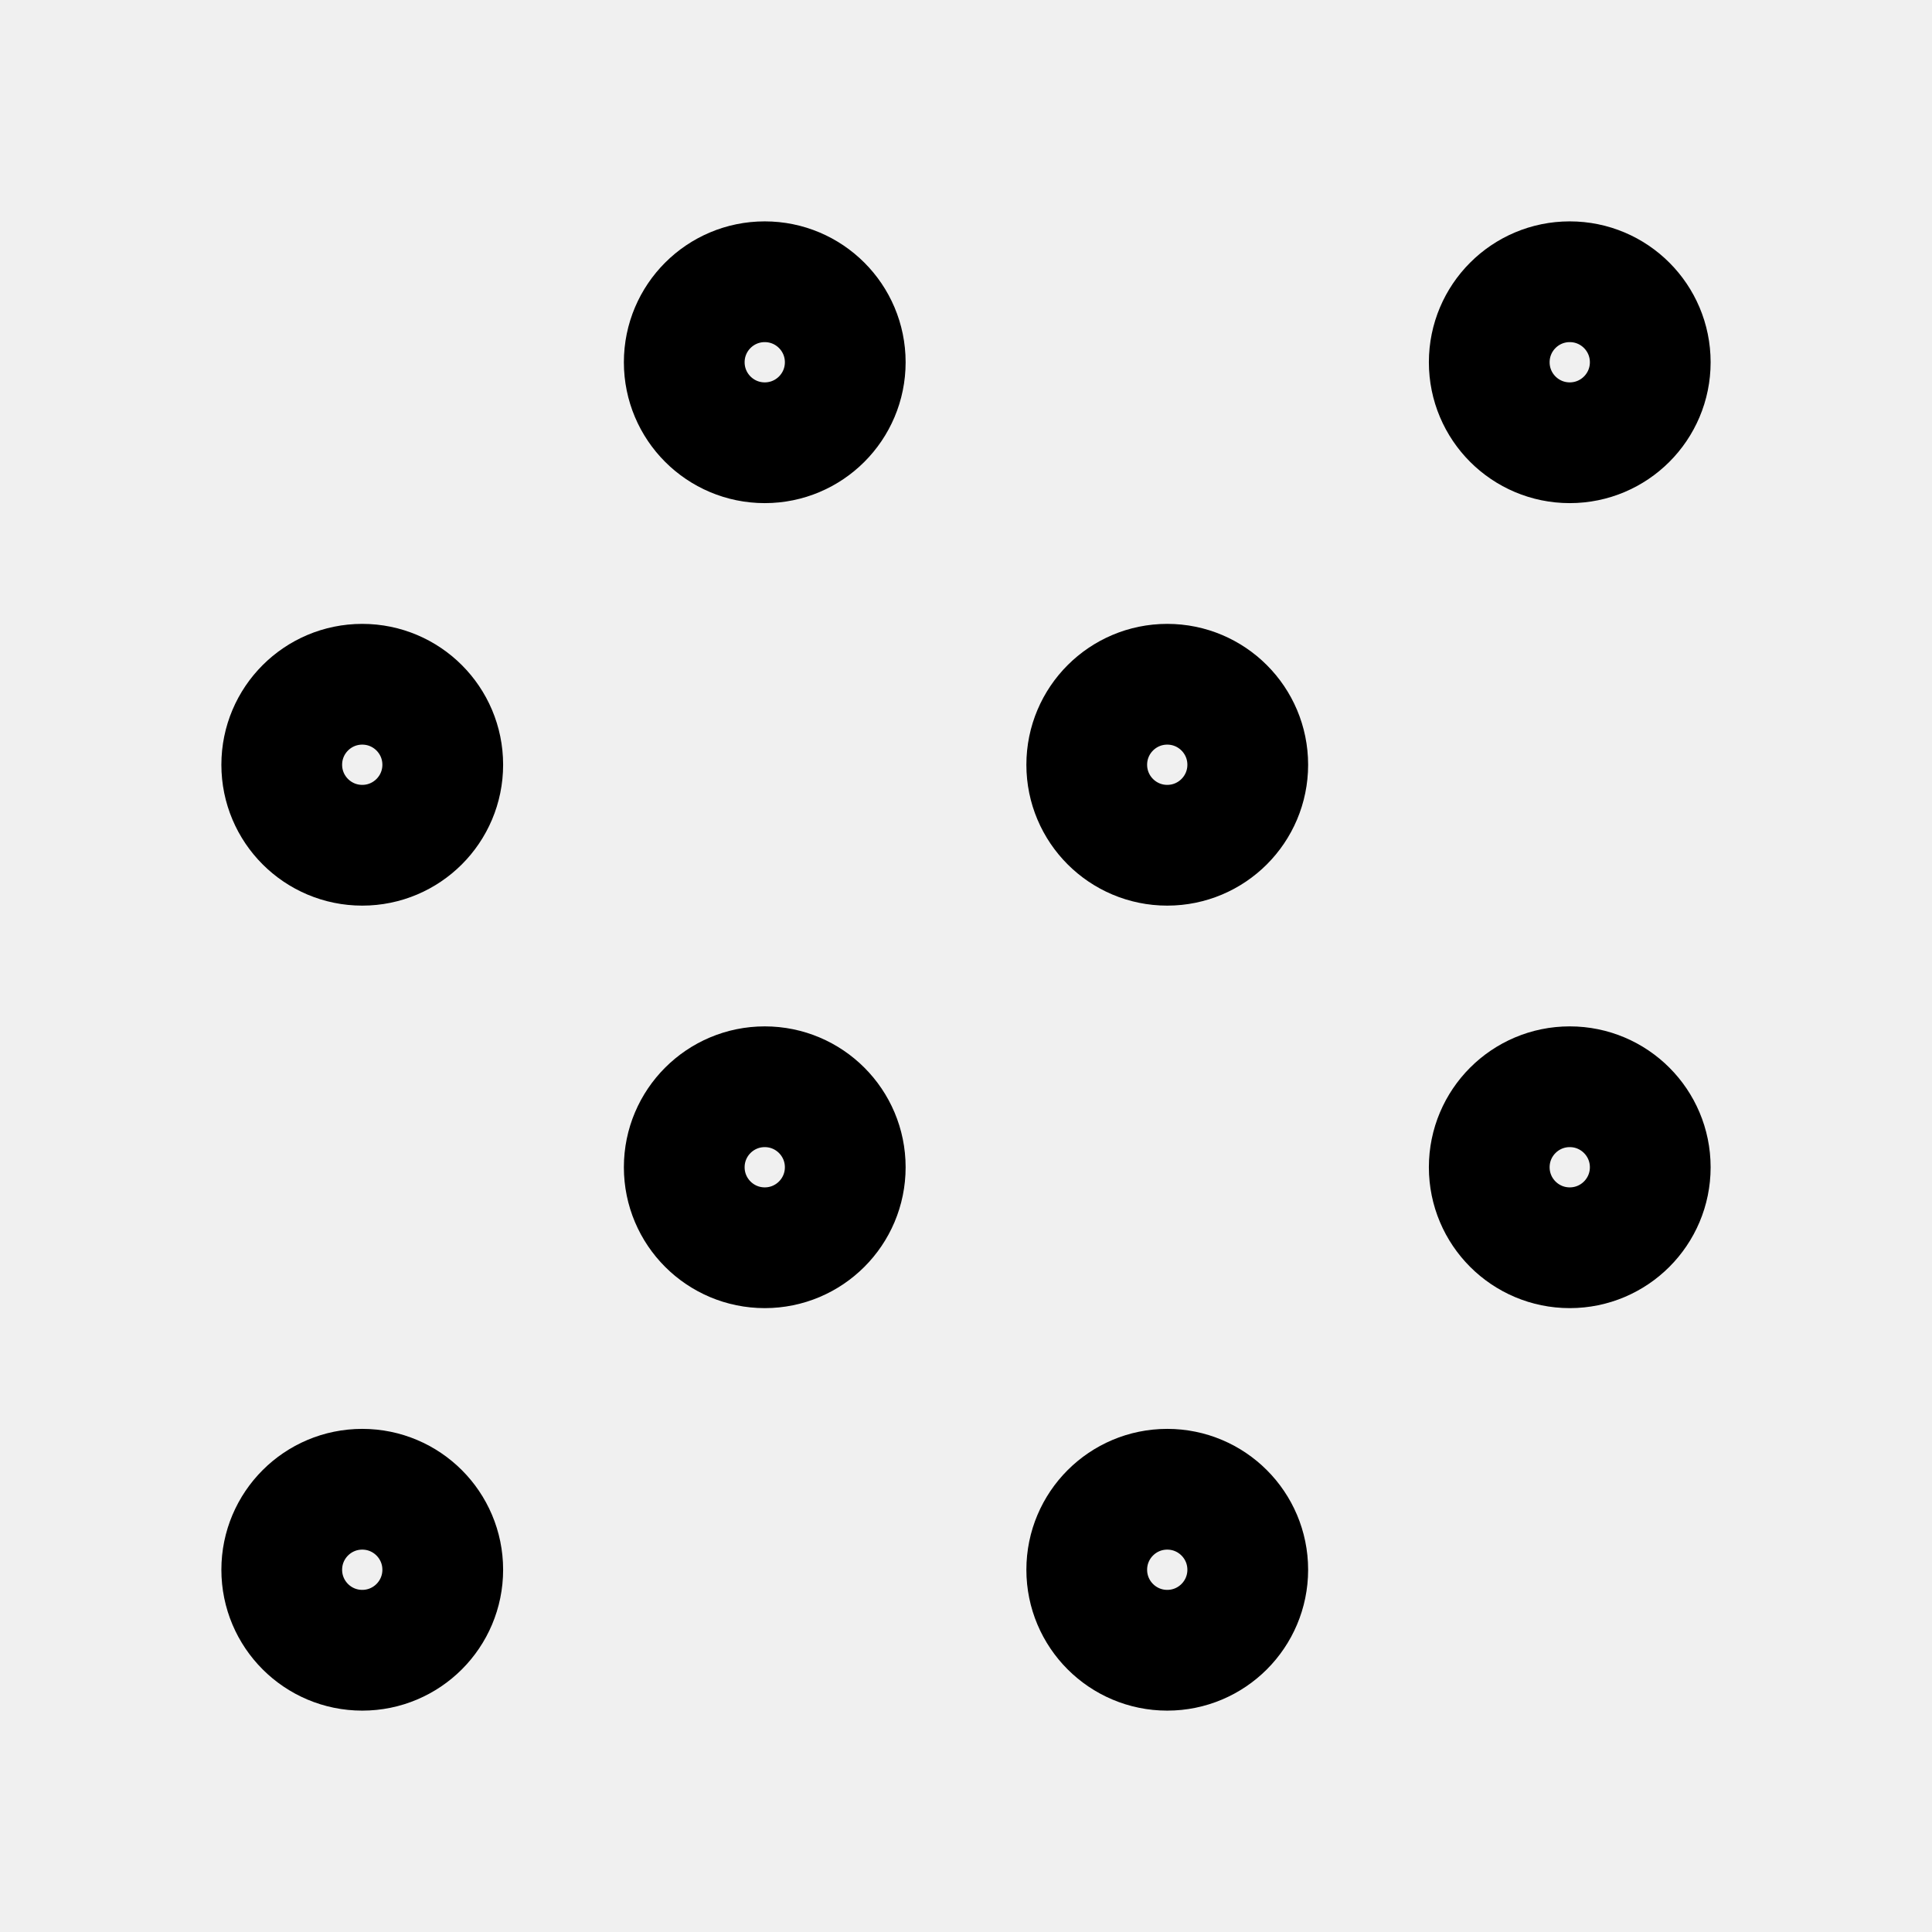
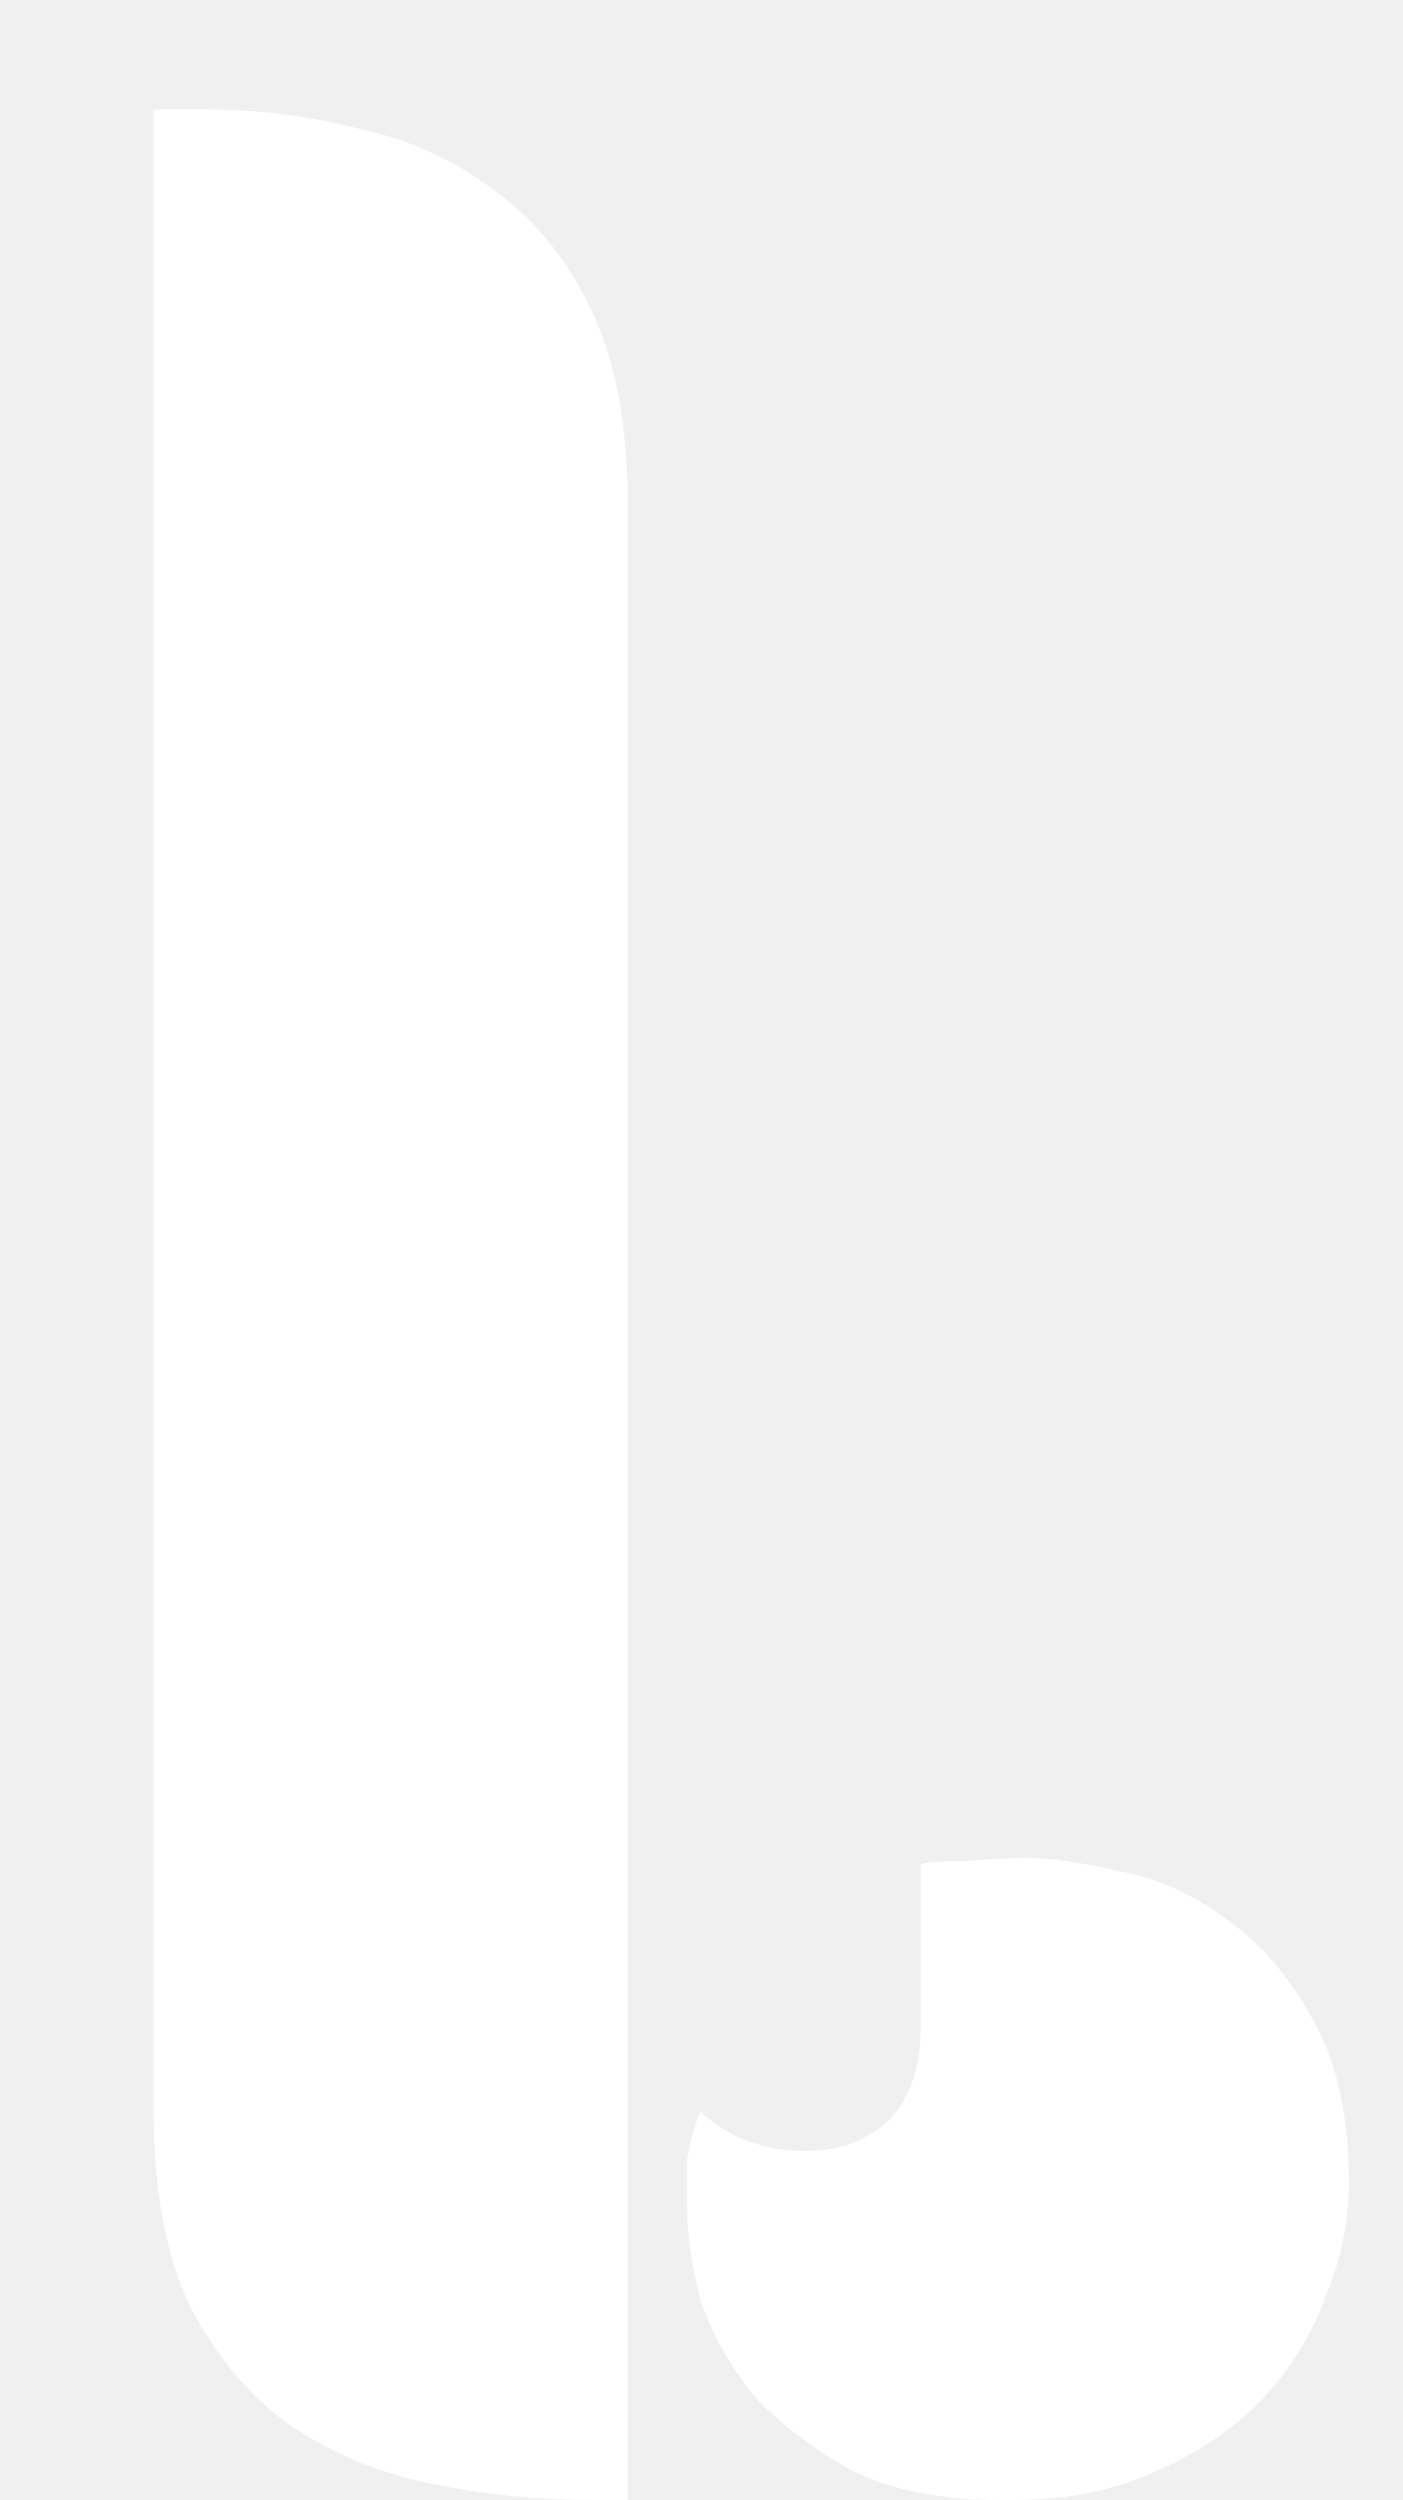
- <svg xmlns="http://www.w3.org/2000/svg" viewBox="0 0 24 24" class="b-brand-logo__img" stroke-width="1.5" stroke="currentColor" fill="none" stroke-linecap="round" stroke-linejoin="round">
-   <path d="M0 0h24v24H0z" stroke="none" />
-   <circle cx="4.5" cy="9.5" r="1" />
-   <circle cx="9.5" cy="4.5" r="1" />
-   <circle cx="9.5" cy="14.5" r="1" />
-   <circle cx="4.5" cy="19.5" r="1" />
-   <circle cx="14.5" cy="9.5" r="1" />
-   <circle cx="19.5" cy="4.5" r="1" />
-   <circle cx="14.5" cy="19.5" r="1" />
-   <circle cx="19.5" cy="14.5" r="1" />
+ <svg xmlns="http://www.w3.org/2000/svg" width="23" height="41" viewBox="0 0 23 41" fill="none">
+   <g clip-path="url(#clip0_3_138)">
+     <path d="M10.295 41H9.755C8.819 41 7.919 40.91 7.055 40.73C6.191 40.55 5.417 40.226 4.733 39.758C4.085 39.29 3.545 38.642 3.113 37.814C2.717 36.986 2.519 35.906 2.519 34.574V1.796H3.383C4.247 1.796 5.093 1.904 5.921 2.12C6.749 2.3 7.487 2.642 8.135 3.146C8.783 3.614 9.305 4.262 9.701 5.09C10.097 5.918 10.295 6.98 10.295 8.276V41ZM22.121 35.816C22.121 36.428 21.995 37.04 21.743 37.652C21.527 38.264 21.185 38.822 20.717 39.326C20.285 39.794 19.709 40.19 18.989 40.514C18.305 40.838 17.513 41 16.613 41H16.397C15.425 41 14.615 40.838 13.967 40.514C13.319 40.154 12.779 39.74 12.347 39.272C11.951 38.768 11.663 38.246 11.483 37.706C11.339 37.13 11.267 36.626 11.267 36.194C11.267 35.906 11.267 35.654 11.267 35.438C11.303 35.186 11.375 34.916 11.483 34.628C11.951 35.06 12.527 35.276 13.211 35.276C13.751 35.276 14.201 35.114 14.561 34.79C14.921 34.43 15.101 33.908 15.101 33.224V30.578C15.173 30.542 15.407 30.524 15.803 30.524C16.235 30.488 16.577 30.47 16.829 30.47C17.225 30.47 17.729 30.542 18.341 30.686C18.953 30.794 19.529 31.046 20.069 31.442C20.645 31.838 21.131 32.396 21.527 33.116C21.923 33.8 22.121 34.7 22.121 35.816Z" fill="white" />
+   </g>
+   <defs>
+     <clipPath id="clip0_3_138">
+       <rect width="23" height="41" fill="white" />
+     </clipPath>
+   </defs>
</svg>
